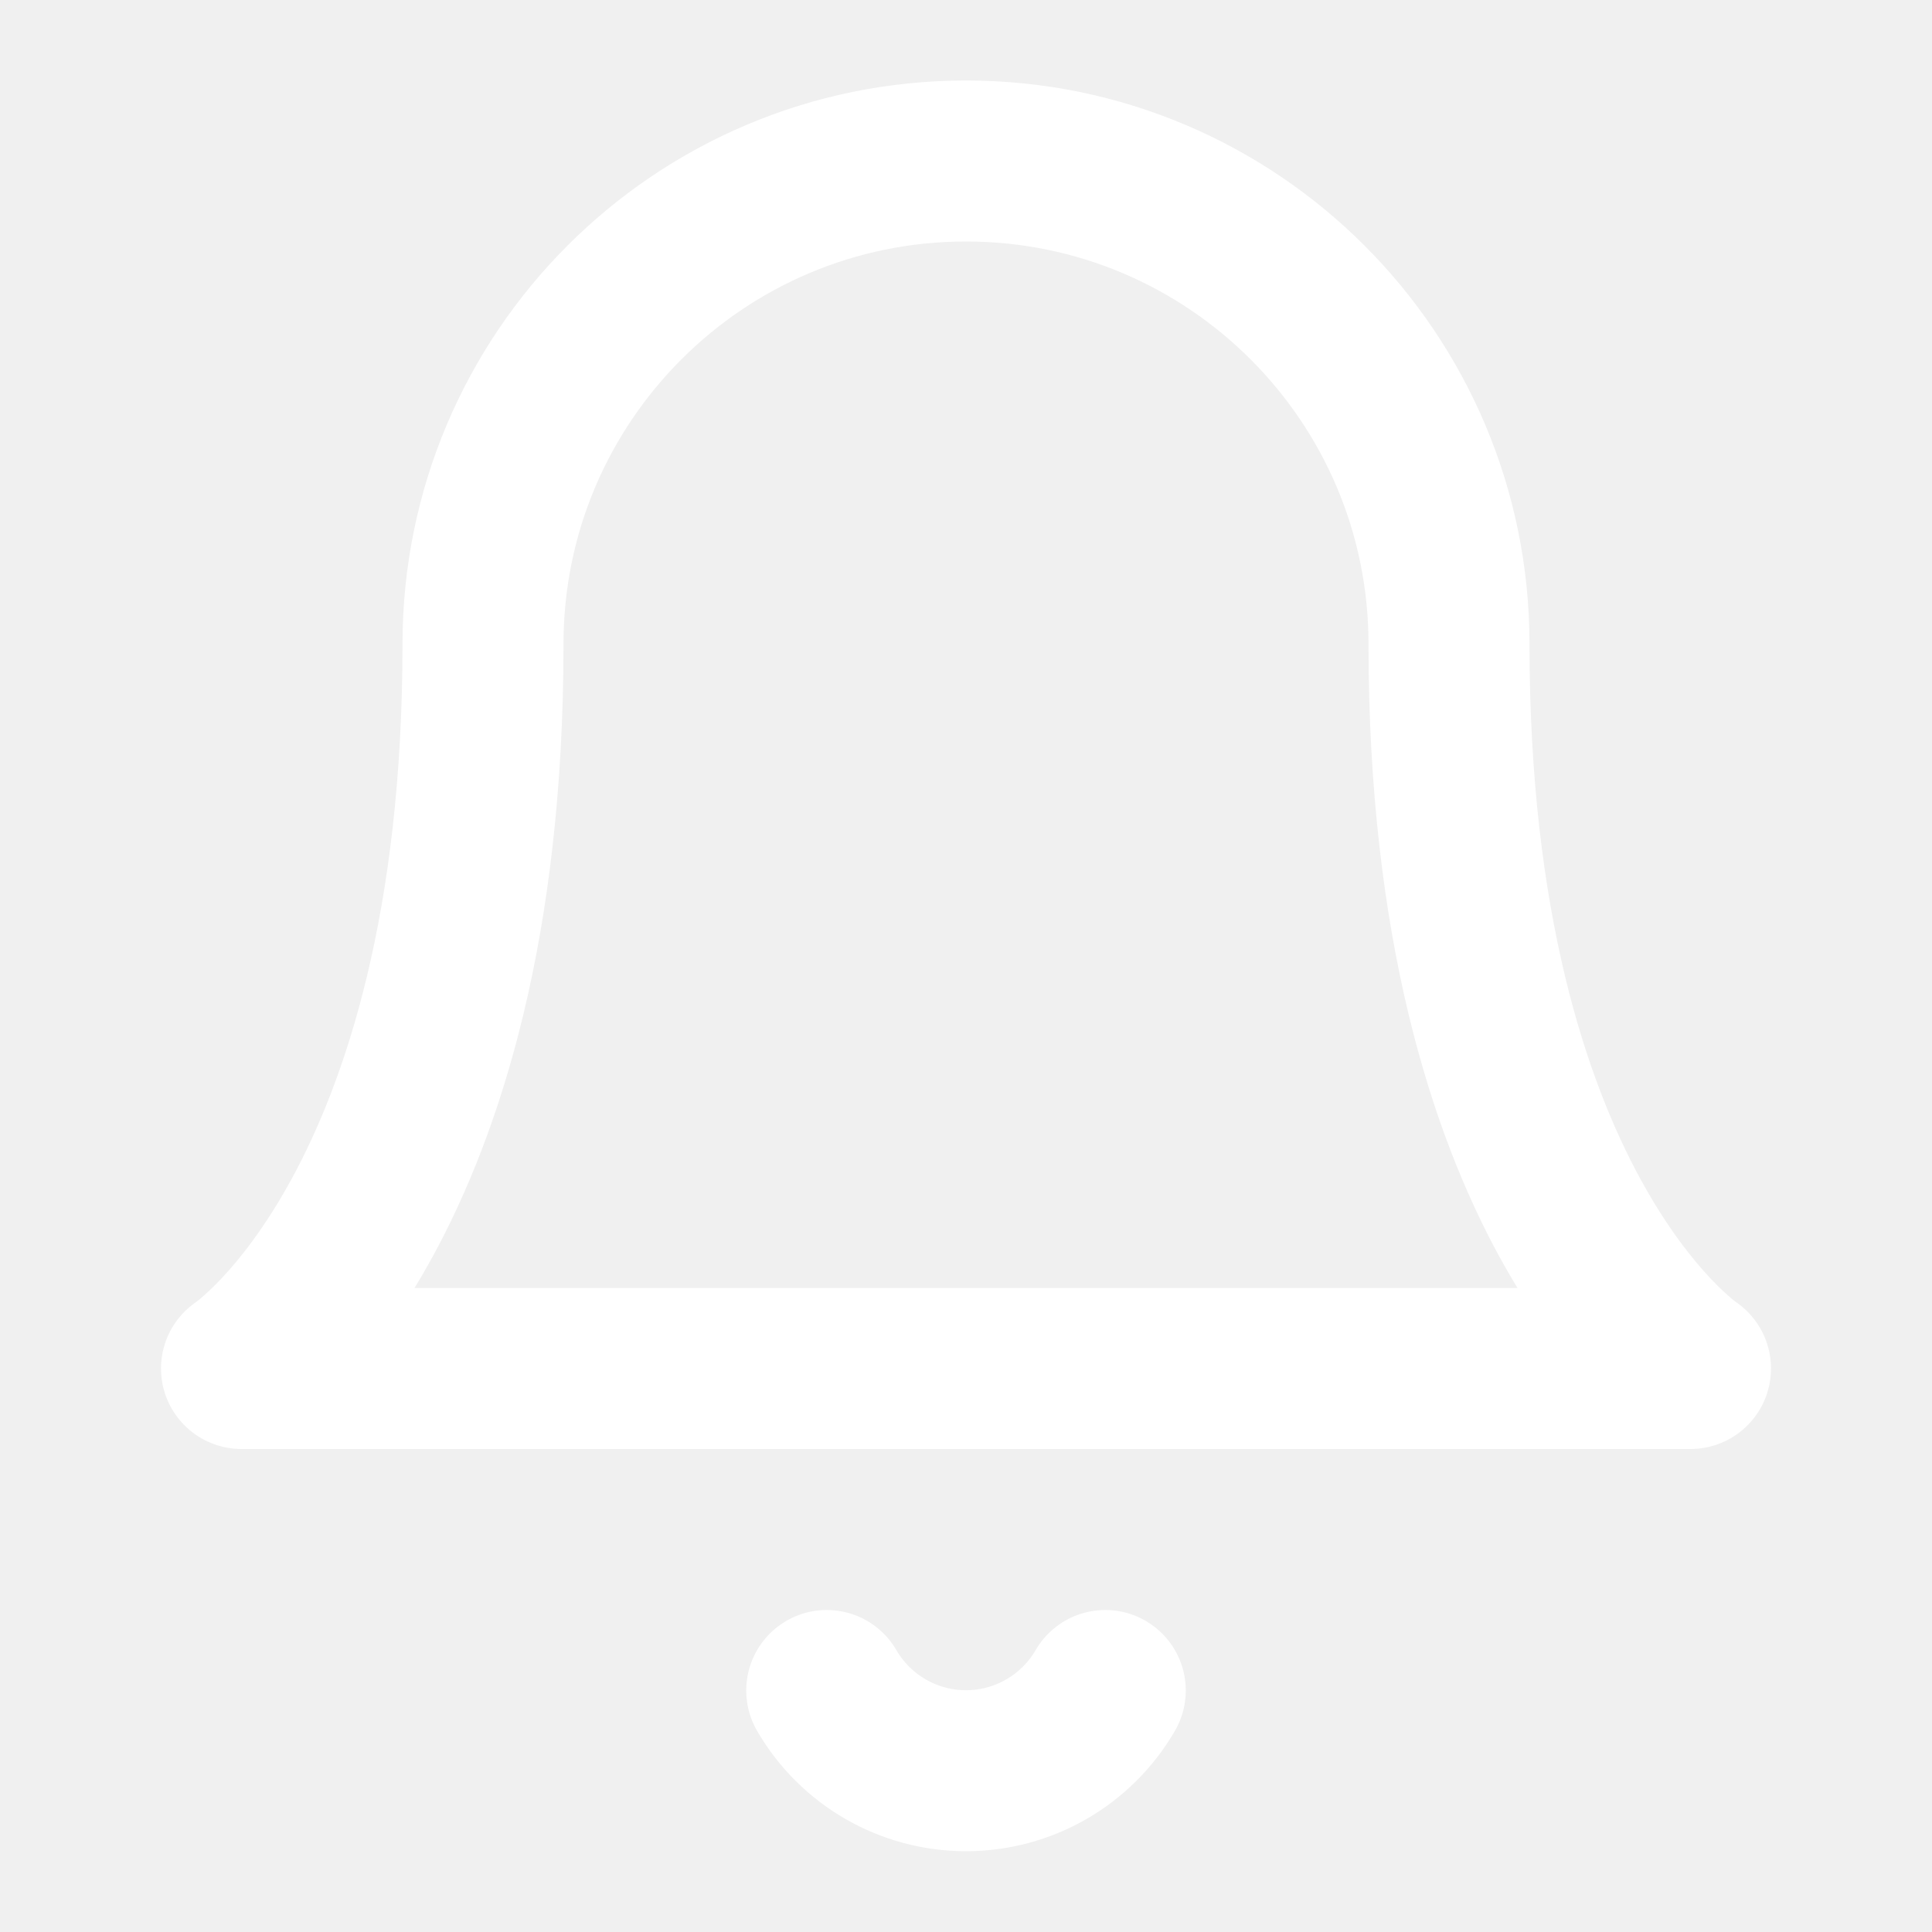
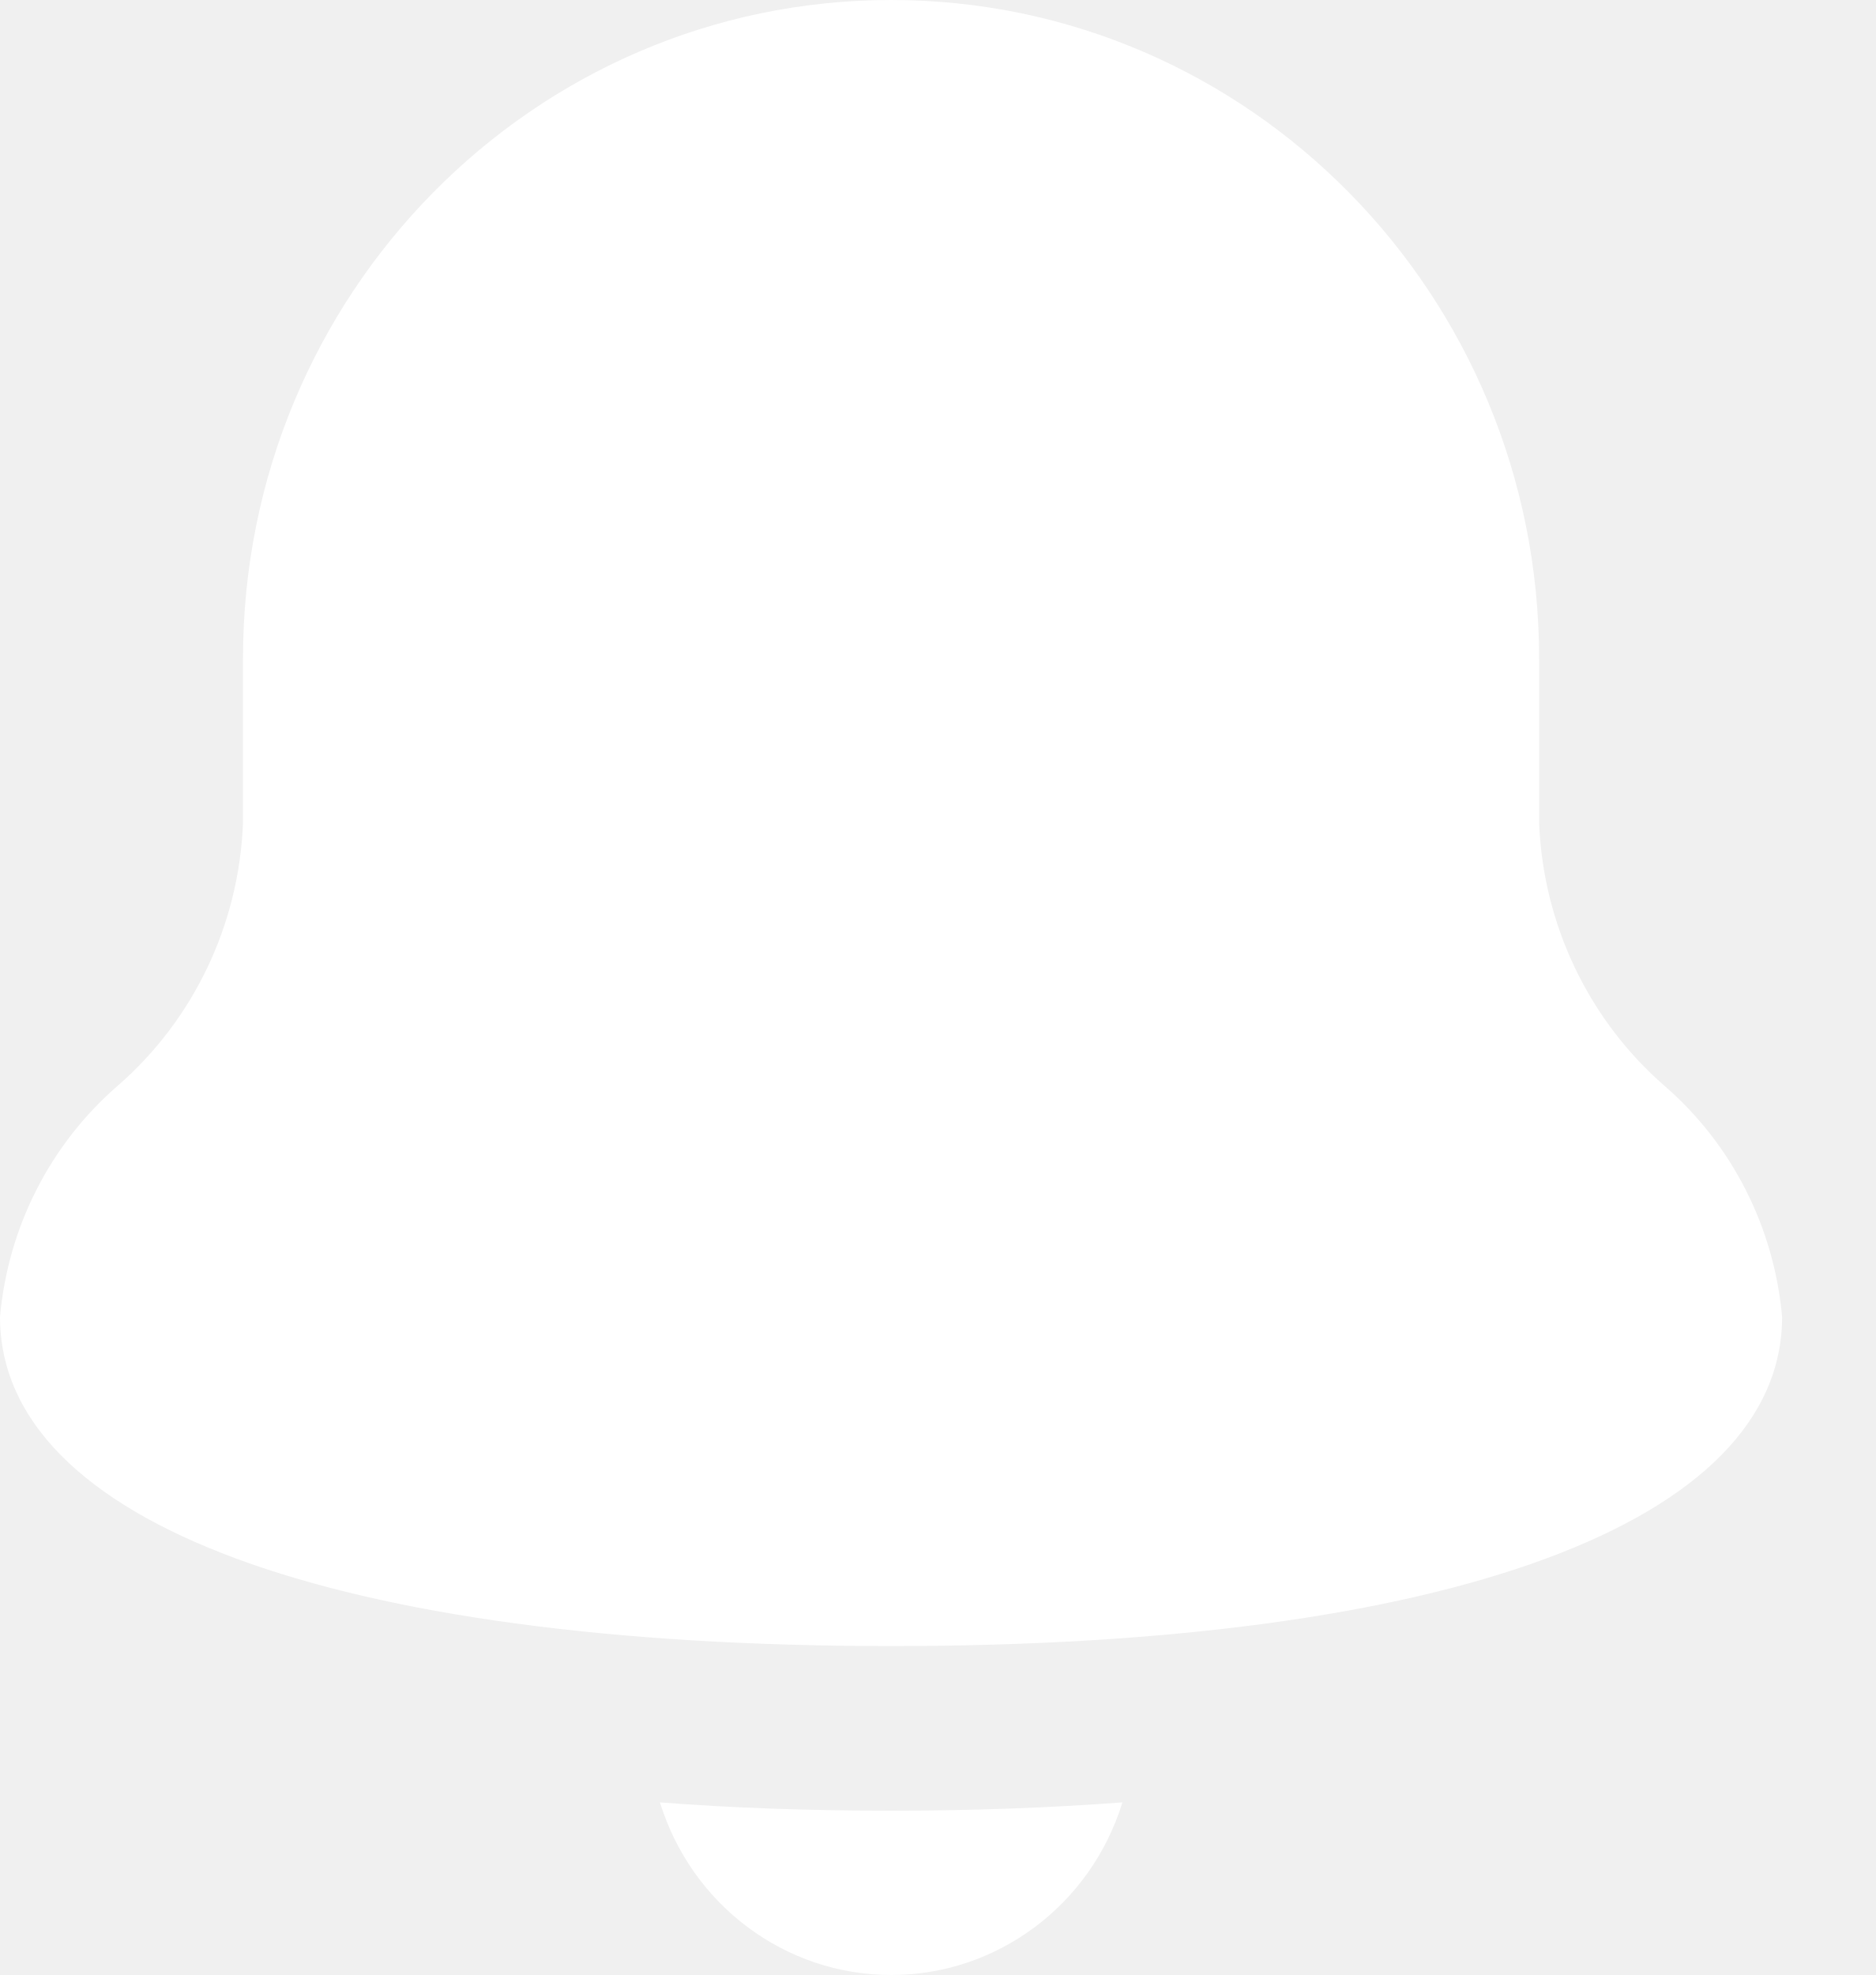
- <svg xmlns="http://www.w3.org/2000/svg" width="24" height="24" viewBox="0 0 24 24" fill="none" stroke="#ffffff" stroke-width="2" stroke-linecap="round" stroke-linejoin="round" class="feather feather-bell">
-   <path d="M18 8A6 6 0 0 0 6 8c0 7-3 9-3 9h18s-3-2-3-9" />
-   <path d="M13.73 21a2 2 0 0 1-3.46 0" />
+ <svg xmlns="http://www.w3.org/2000/svg" width="19" height="20" viewBox="0 0 19 20" fill="none">
+   <path d="M15.588 8.334V6.668C15.588 2.985 12.649 0 9.025 0C5.4 0 2.461 2.985 2.461 6.668V8.334C2.421 9.362 1.961 10.326 1.192 10.995C0.509 11.587 0.081 12.427 0 13.335C0 15.419 3.374 16.669 9.025 16.669C14.676 16.669 18.049 15.419 18.049 13.335C17.968 12.427 17.541 11.587 16.857 10.995C16.089 10.326 15.629 9.362 15.588 8.334Z" fill="white" />
+   <path d="M6.684 18.252C7.005 19.292 7.953 20 9.026 20C10.099 20 11.047 19.292 11.368 18.252C10.635 18.307 9.855 18.336 9.026 18.336C8.196 18.336 7.417 18.309 6.684 18.252Z" fill="white" />
</svg>
